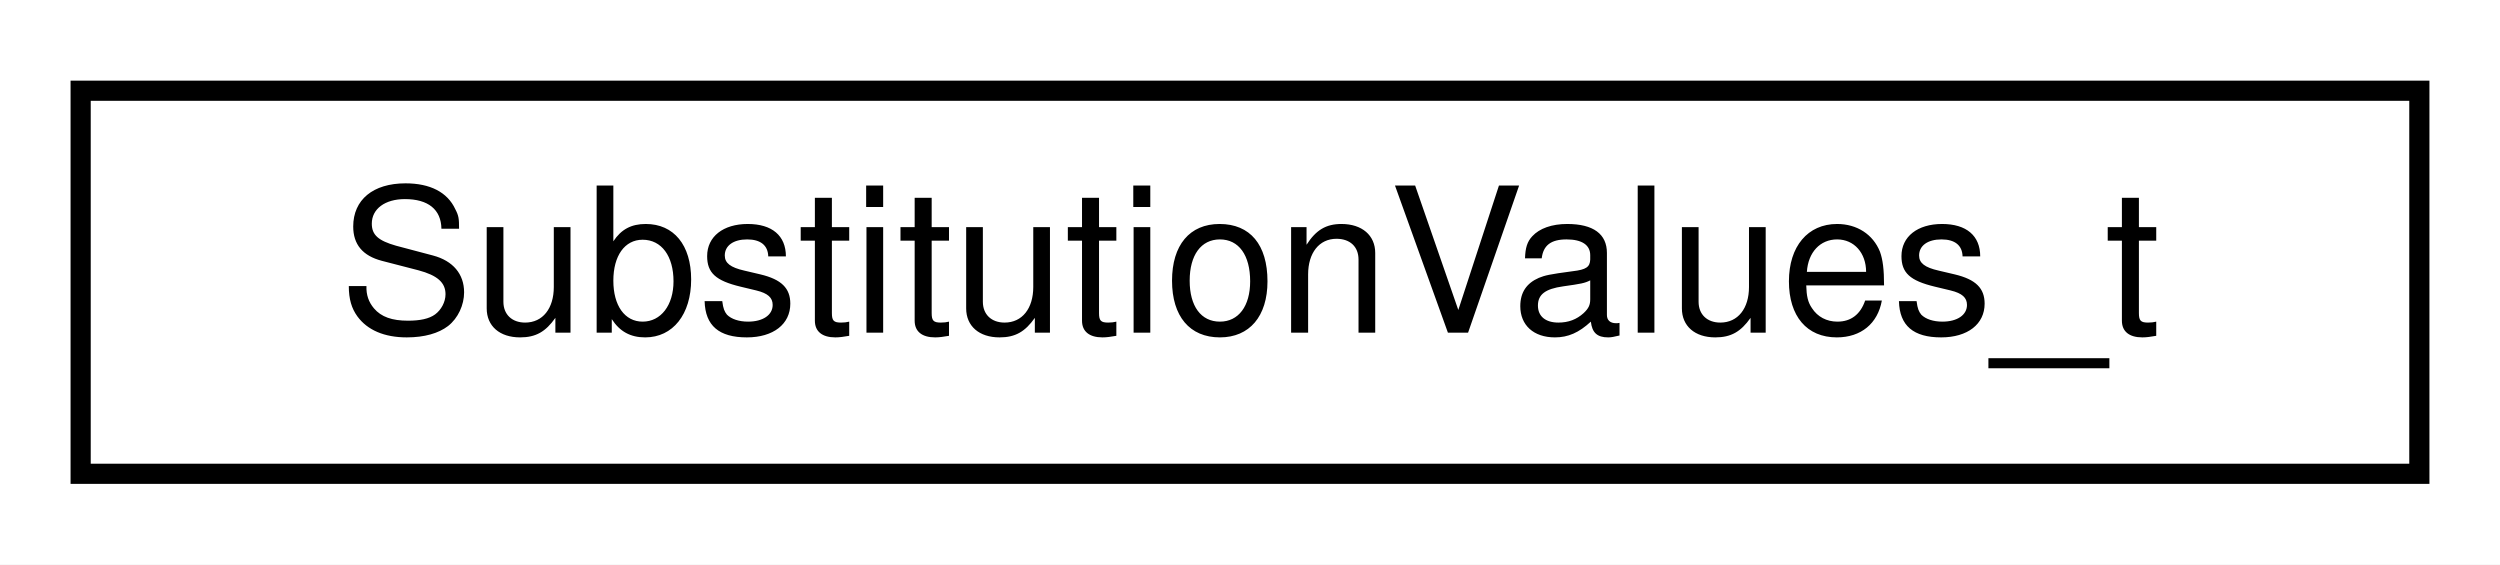
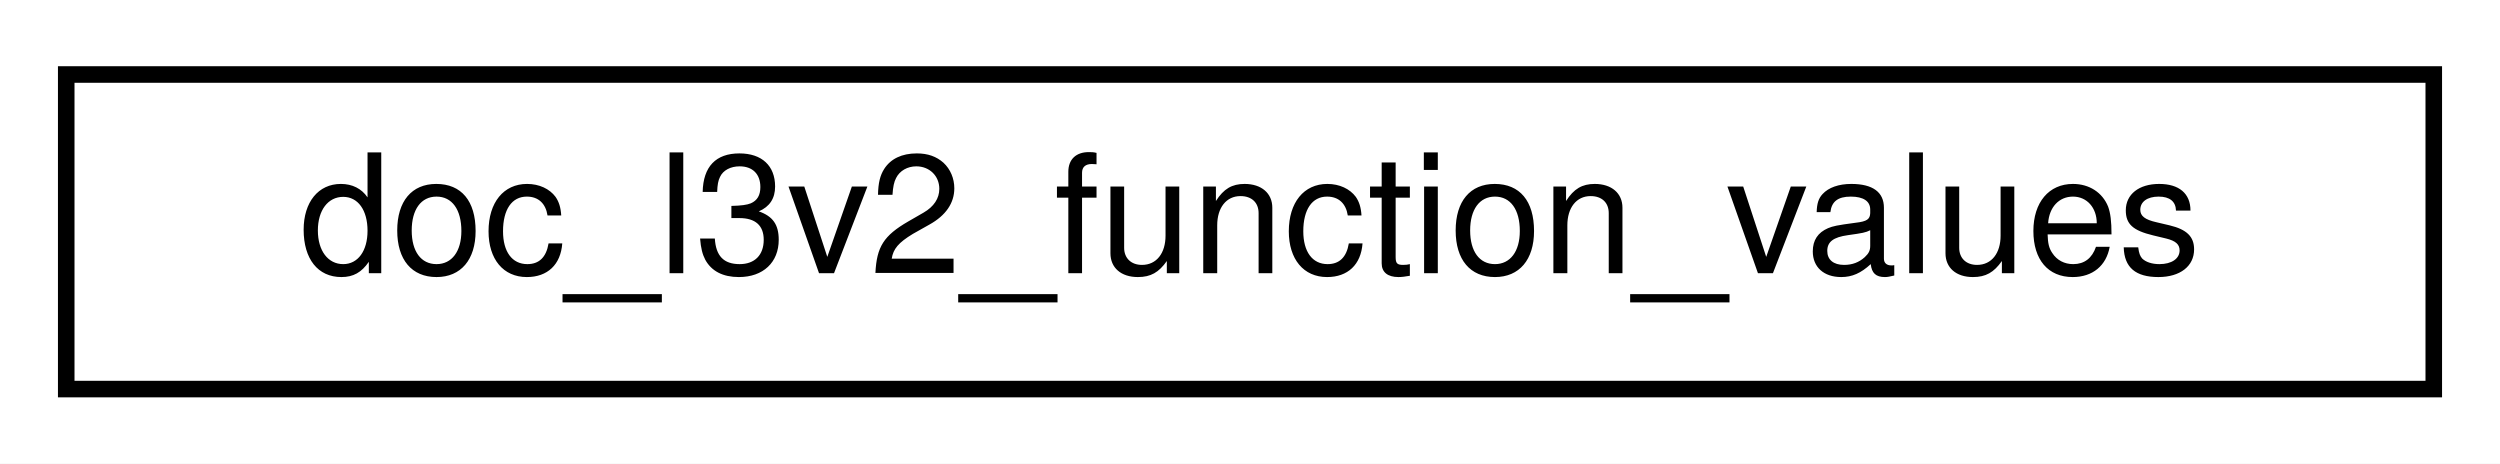
- <svg xmlns="http://www.w3.org/2000/svg" xmlns:xlink="http://www.w3.org/1999/xlink" width="124pt" height="28pt" viewBox="0.00 0.00 124.00 28.00">
+ <svg xmlns="http://www.w3.org/2000/svg" xmlns:xlink="http://www.w3.org/1999/xlink" width="151pt" height="28pt" viewBox="0.00 0.00 151.00 28.00">
  <g id="graph0" class="graph" transform="scale(1 1) rotate(0) translate(4 24)">
-     <polygon fill="white" stroke="transparent" points="-4,4 -4,-24 120,-24 120,4 -4,4" />
+     <polygon fill="white" stroke="transparent" points="-4,4 -4,-24 147,-24 147,4 -4,4" />
    <g id="node1" class="node">
      <g id="a_node1">
-         <a xlink:href="struct_substitution_values__t.html" target="_top" xlink:title=" ">
-           <polygon fill="white" stroke="black" points="0,-0.5 0,-19.5 116,-19.5 116,-0.5 0,-0.5" />
-           <text text-anchor="middle" x="58" y="-7.5" font-family="Helvetica,sans-Serif" font-size="10.00">SubstitutionValues_t</text>
+         <a xlink:href="classdoc__l3v2__function__values.html" target="_top" xlink:title=" ">
+           <polygon fill="white" stroke="black" points="0,-0.5 0,-19.5 143,-19.5 143,-0.5 0,-0.5" />
+           <text text-anchor="middle" x="71.5" y="-7.5" font-family="Helvetica,sans-Serif" font-size="10.00">doc_l3v2_function_values</text>
        </a>
      </g>
    </g>
  </g>
</svg>
